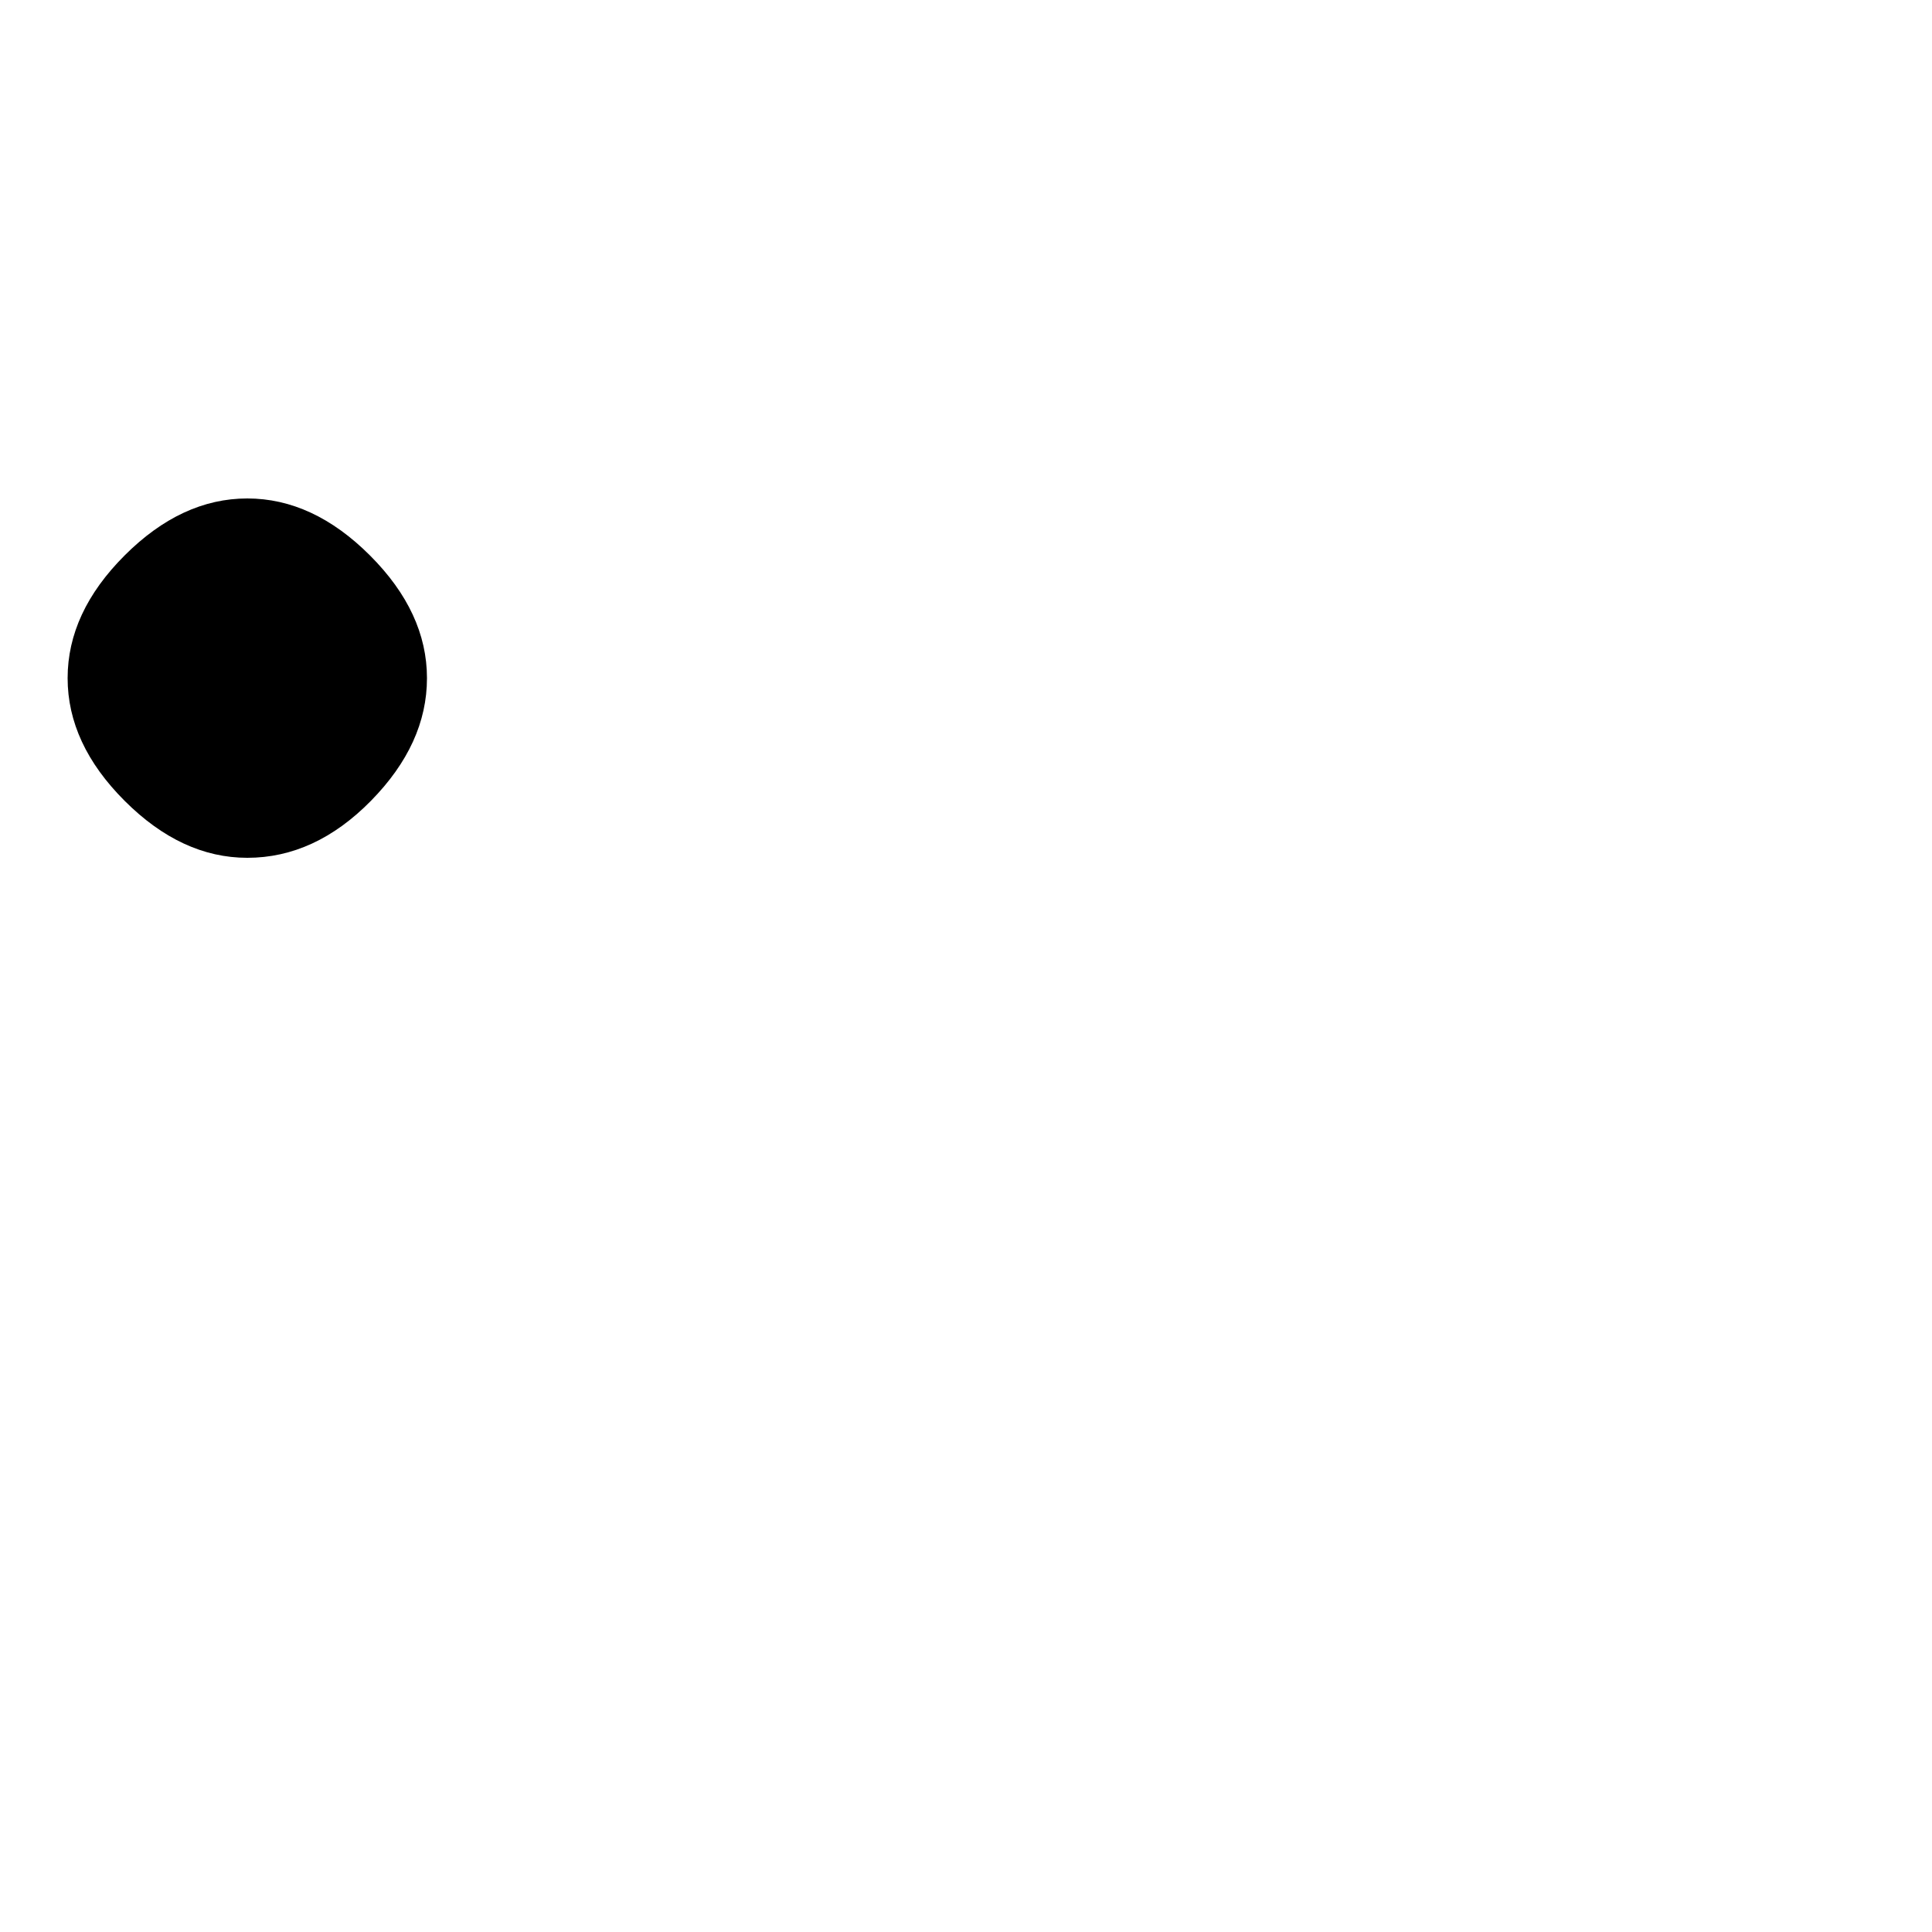
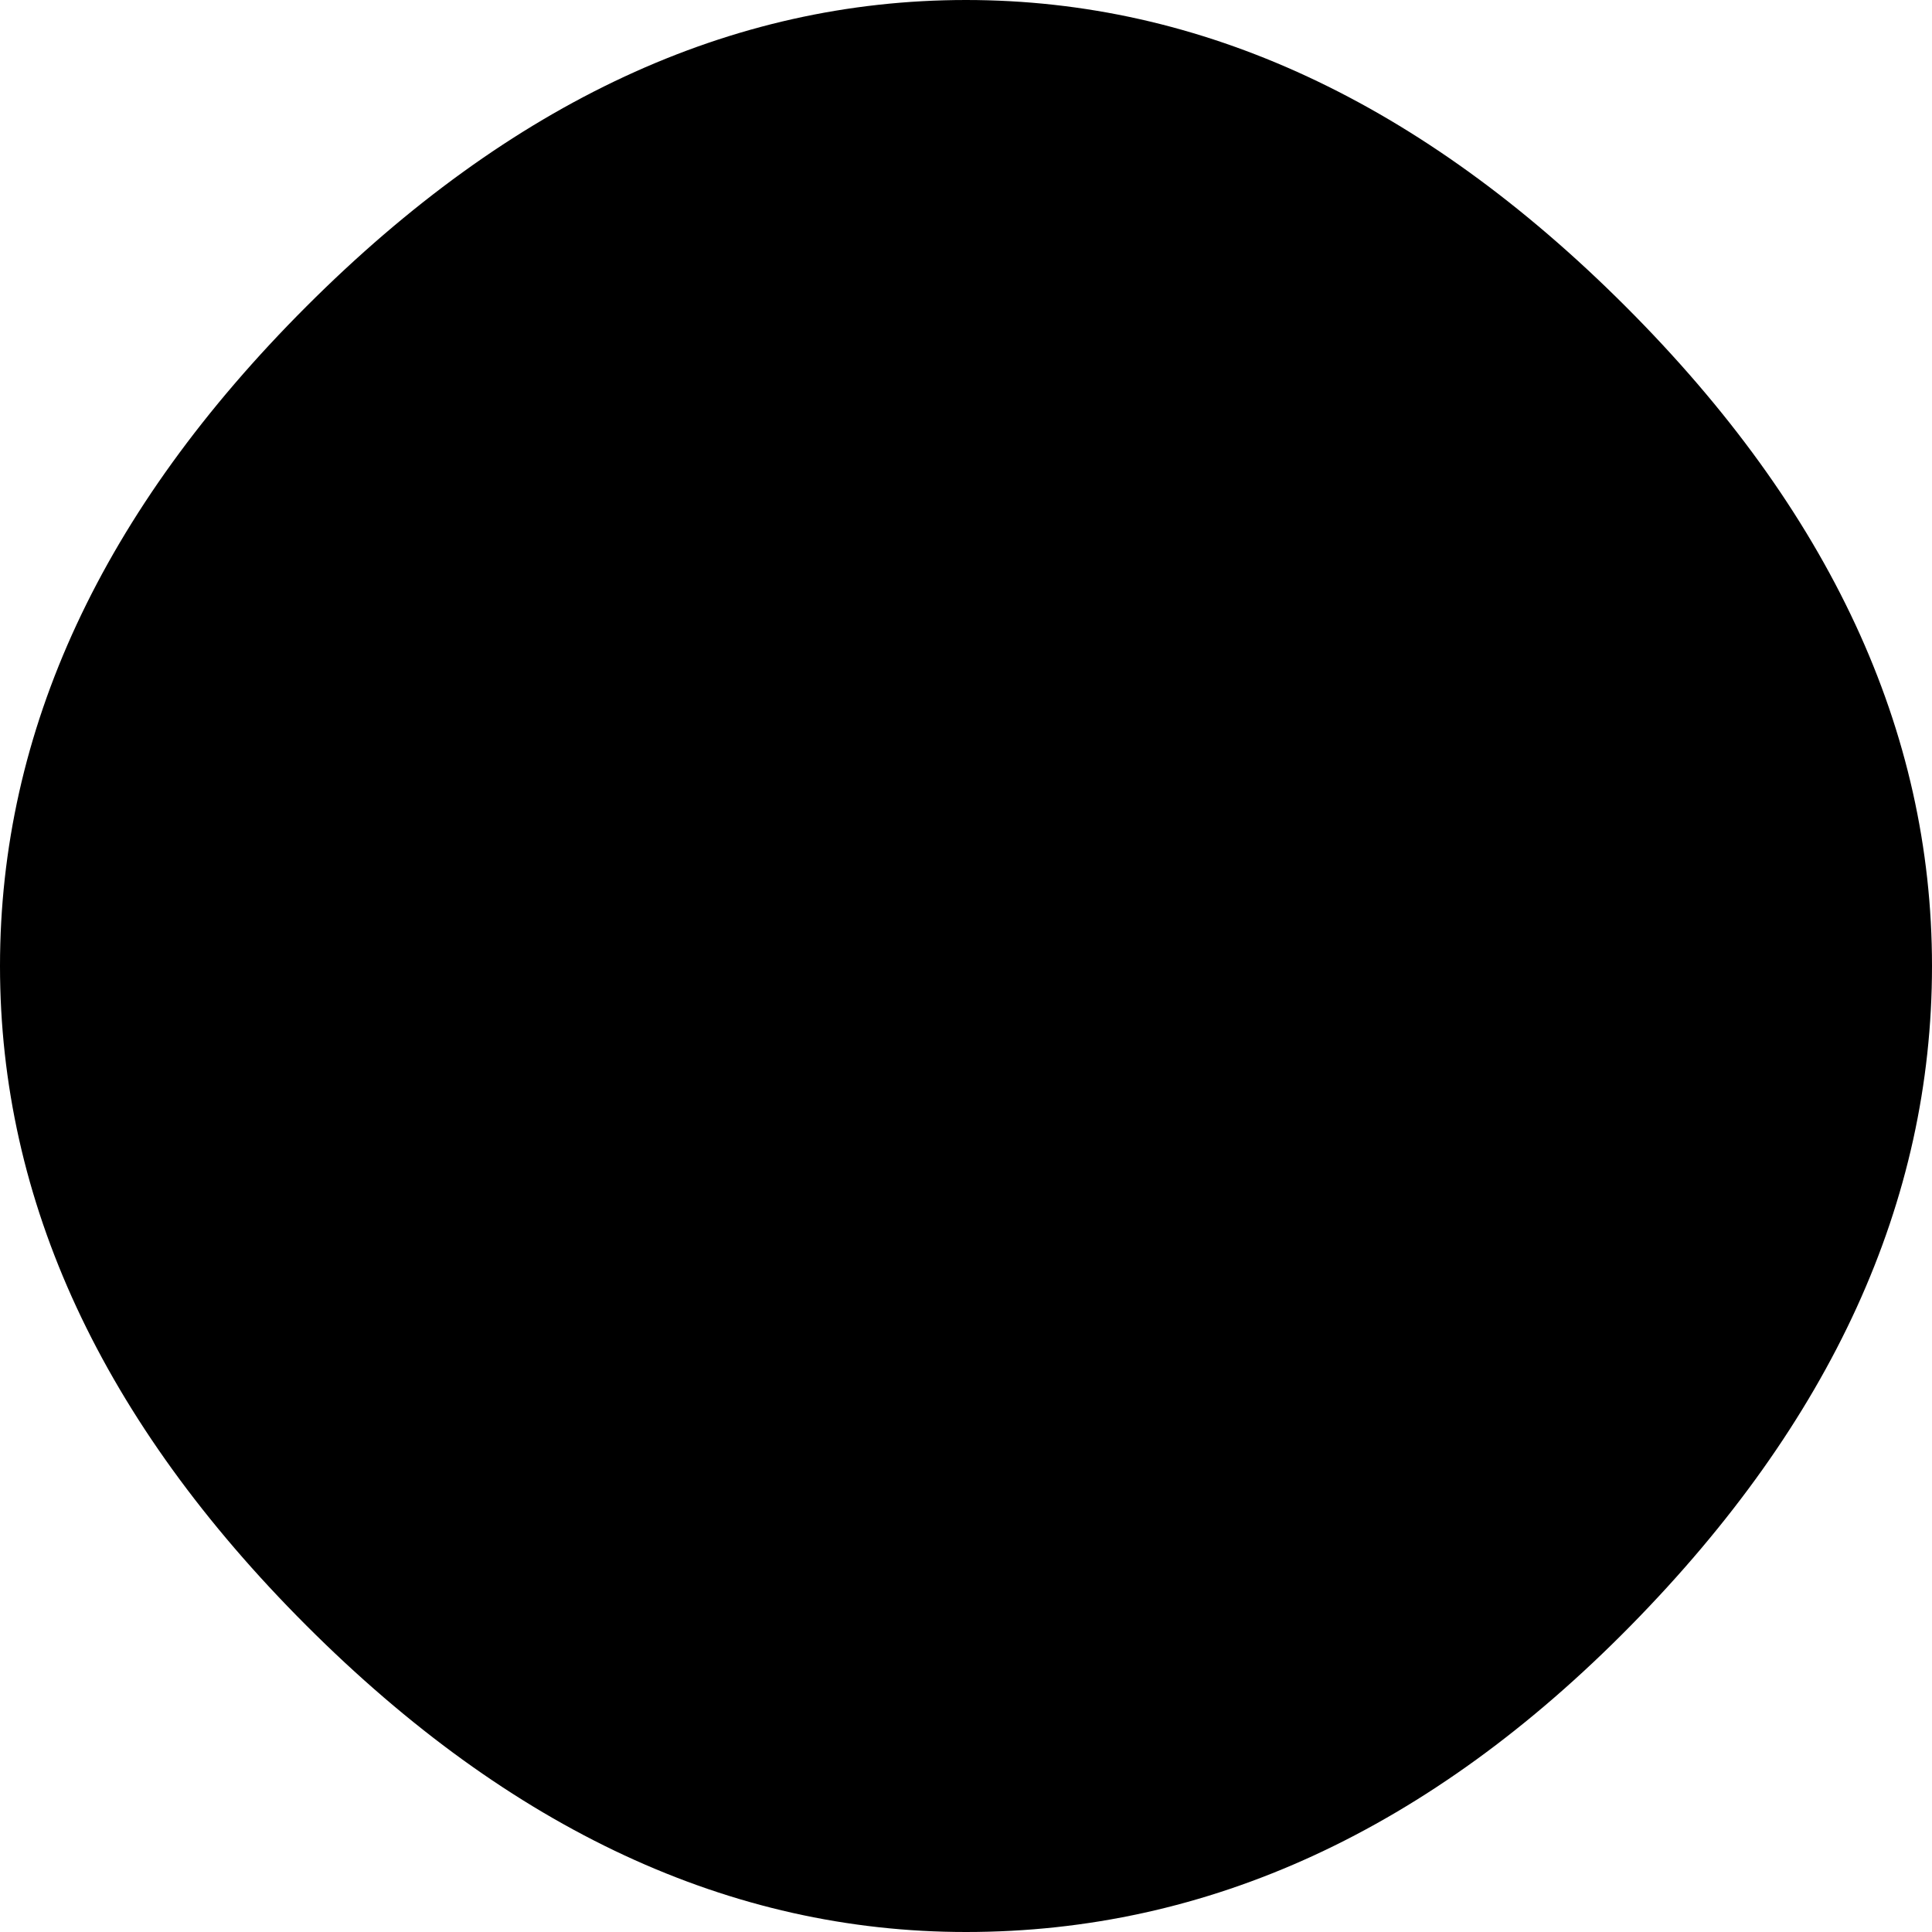
- <svg xmlns="http://www.w3.org/2000/svg" version="1.1" width="100" height="100" viewBox="0 -200 1000 1000" id="svg2">
+ <svg xmlns="http://www.w3.org/2000/svg" version="1.1" width="18.6" height="18.6" viewBox="0 -200 186 186" id="svg2">
  <defs id="defs10" />
-   <g transform="matrix(1,0,0,-1,0,800)" id="g4">
+   <g transform="matrix(1,0,0,-1,-35,542)" id="g4">
    <path d="m 128,742 q 34,0 63.5,-29.5 Q 221,683 221,649 221,615 192,585.5 163,556 128,556 94,556 64.5,585.5 35,615 35,649 35,683 64.5,712.5 94,742 128,742 z" id="path6" style="fill:currentColor" />
  </g>
</svg>
